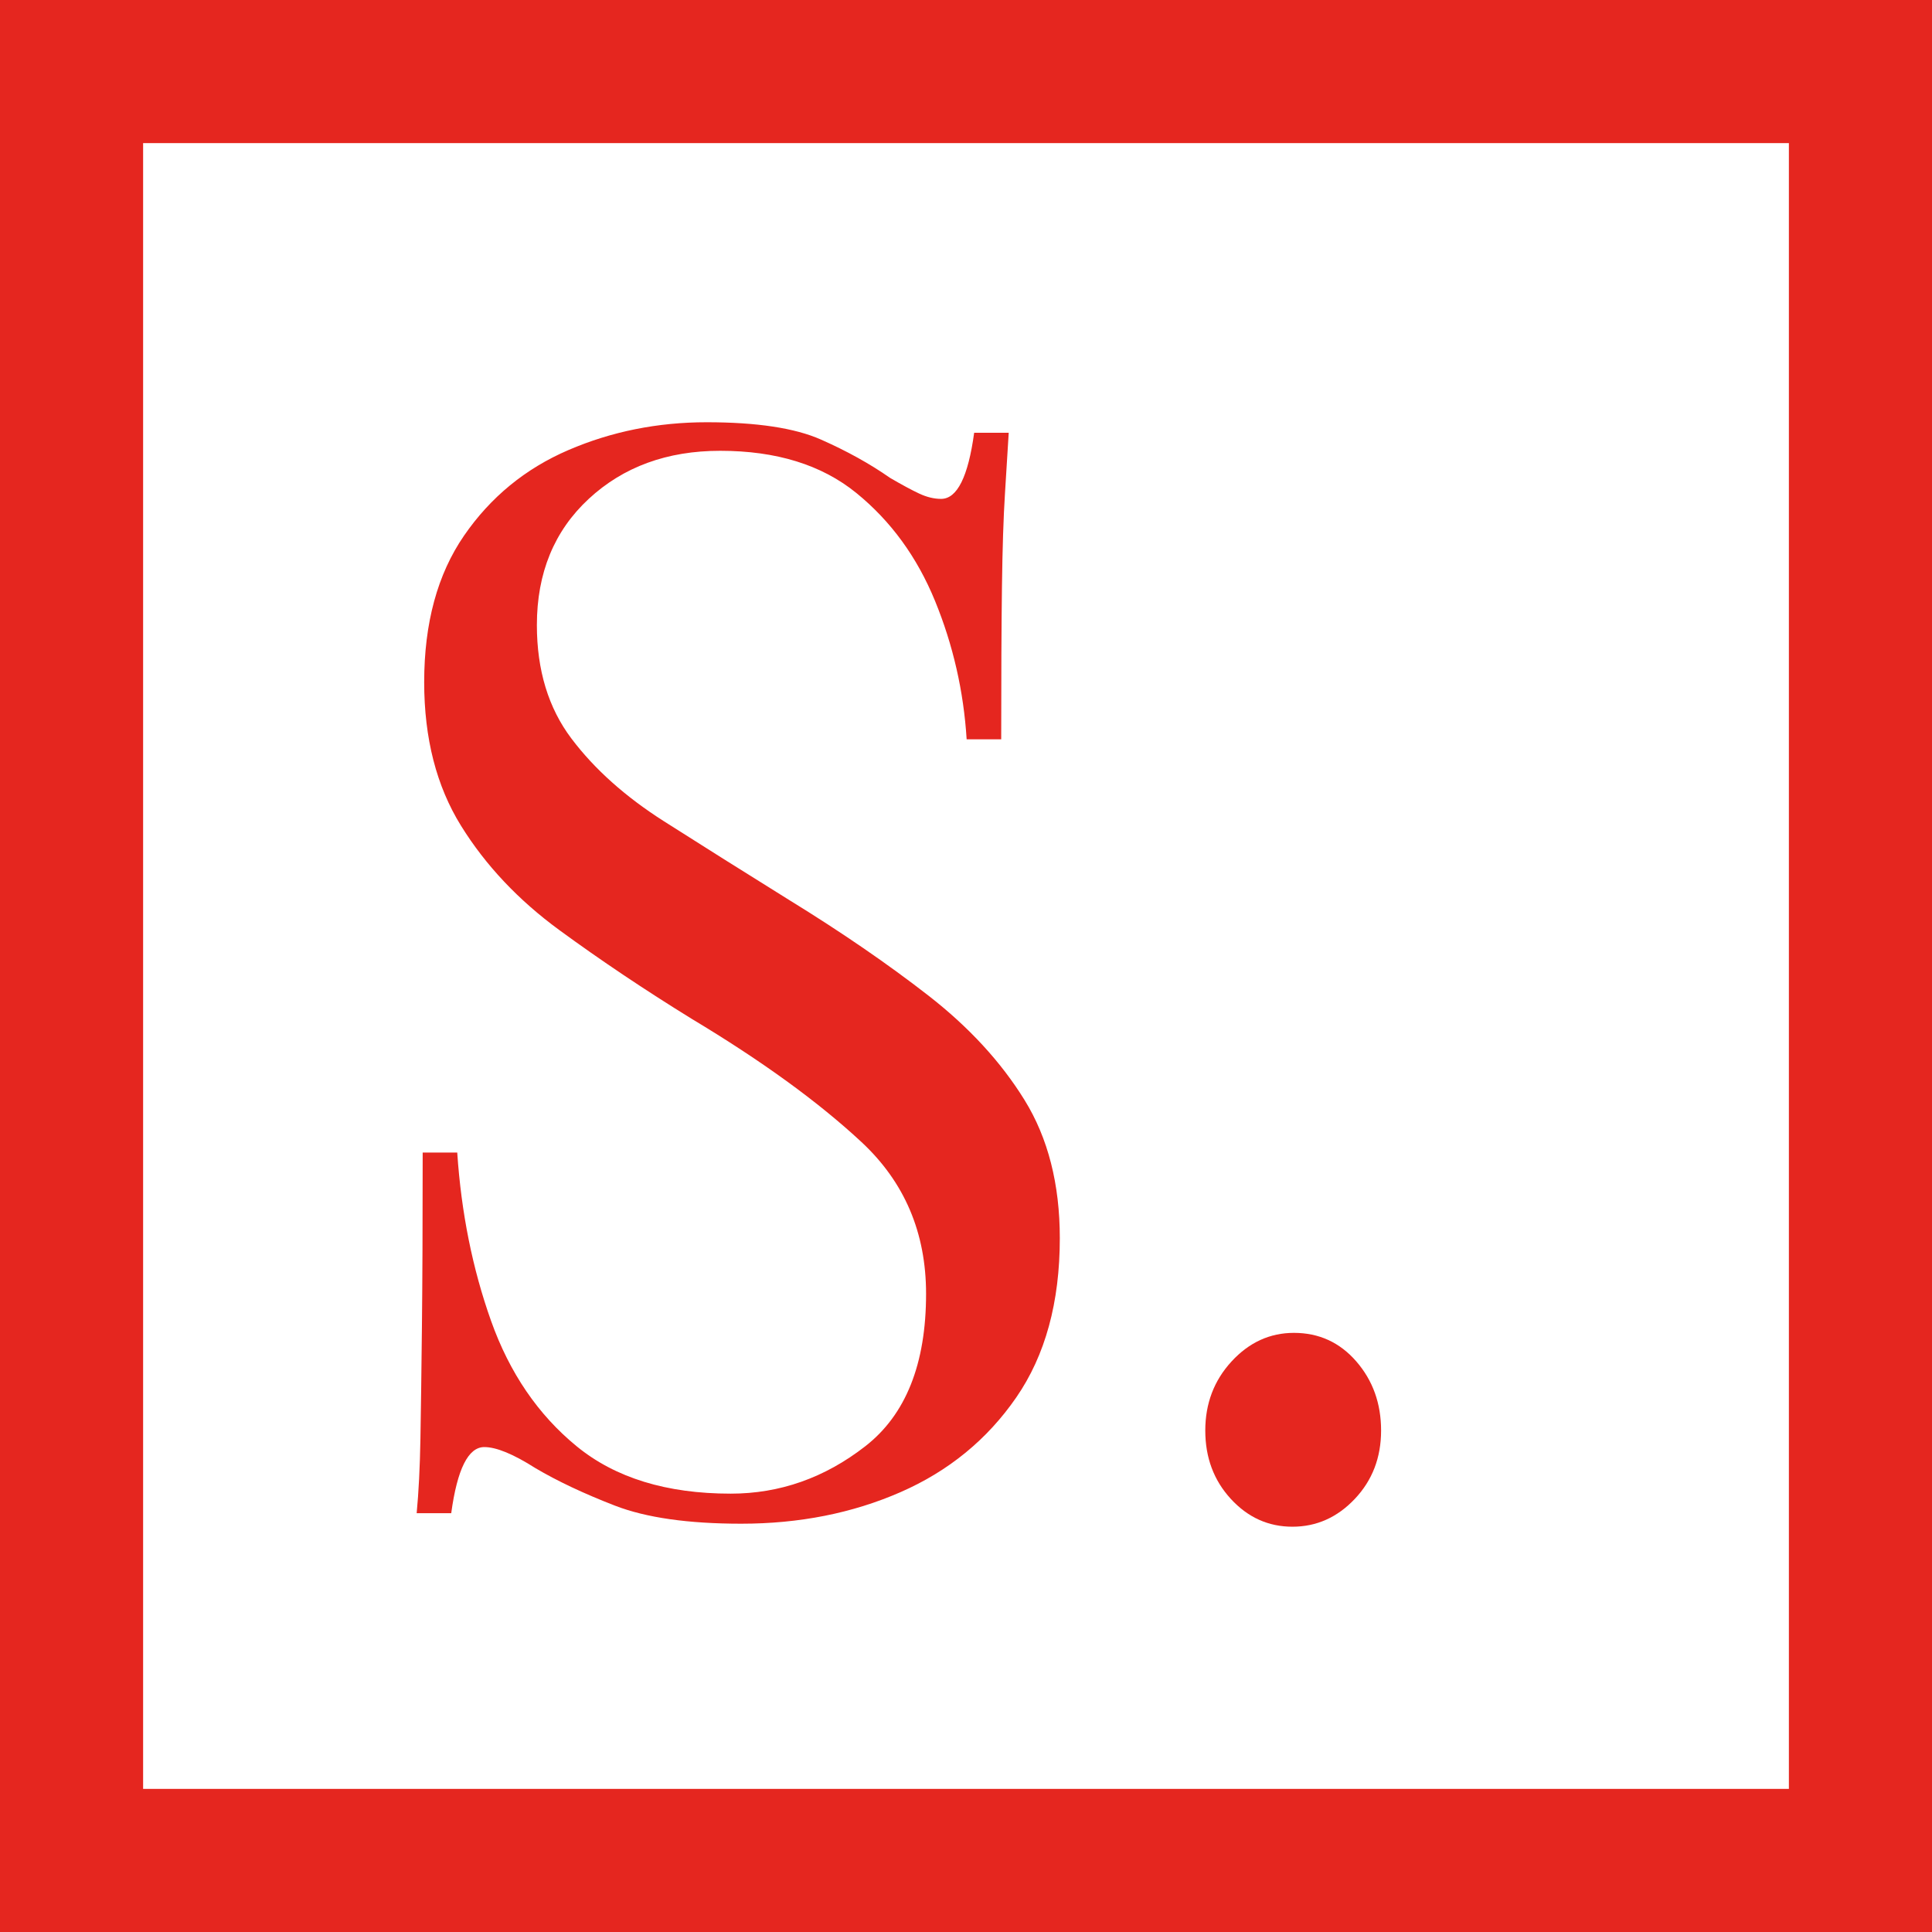
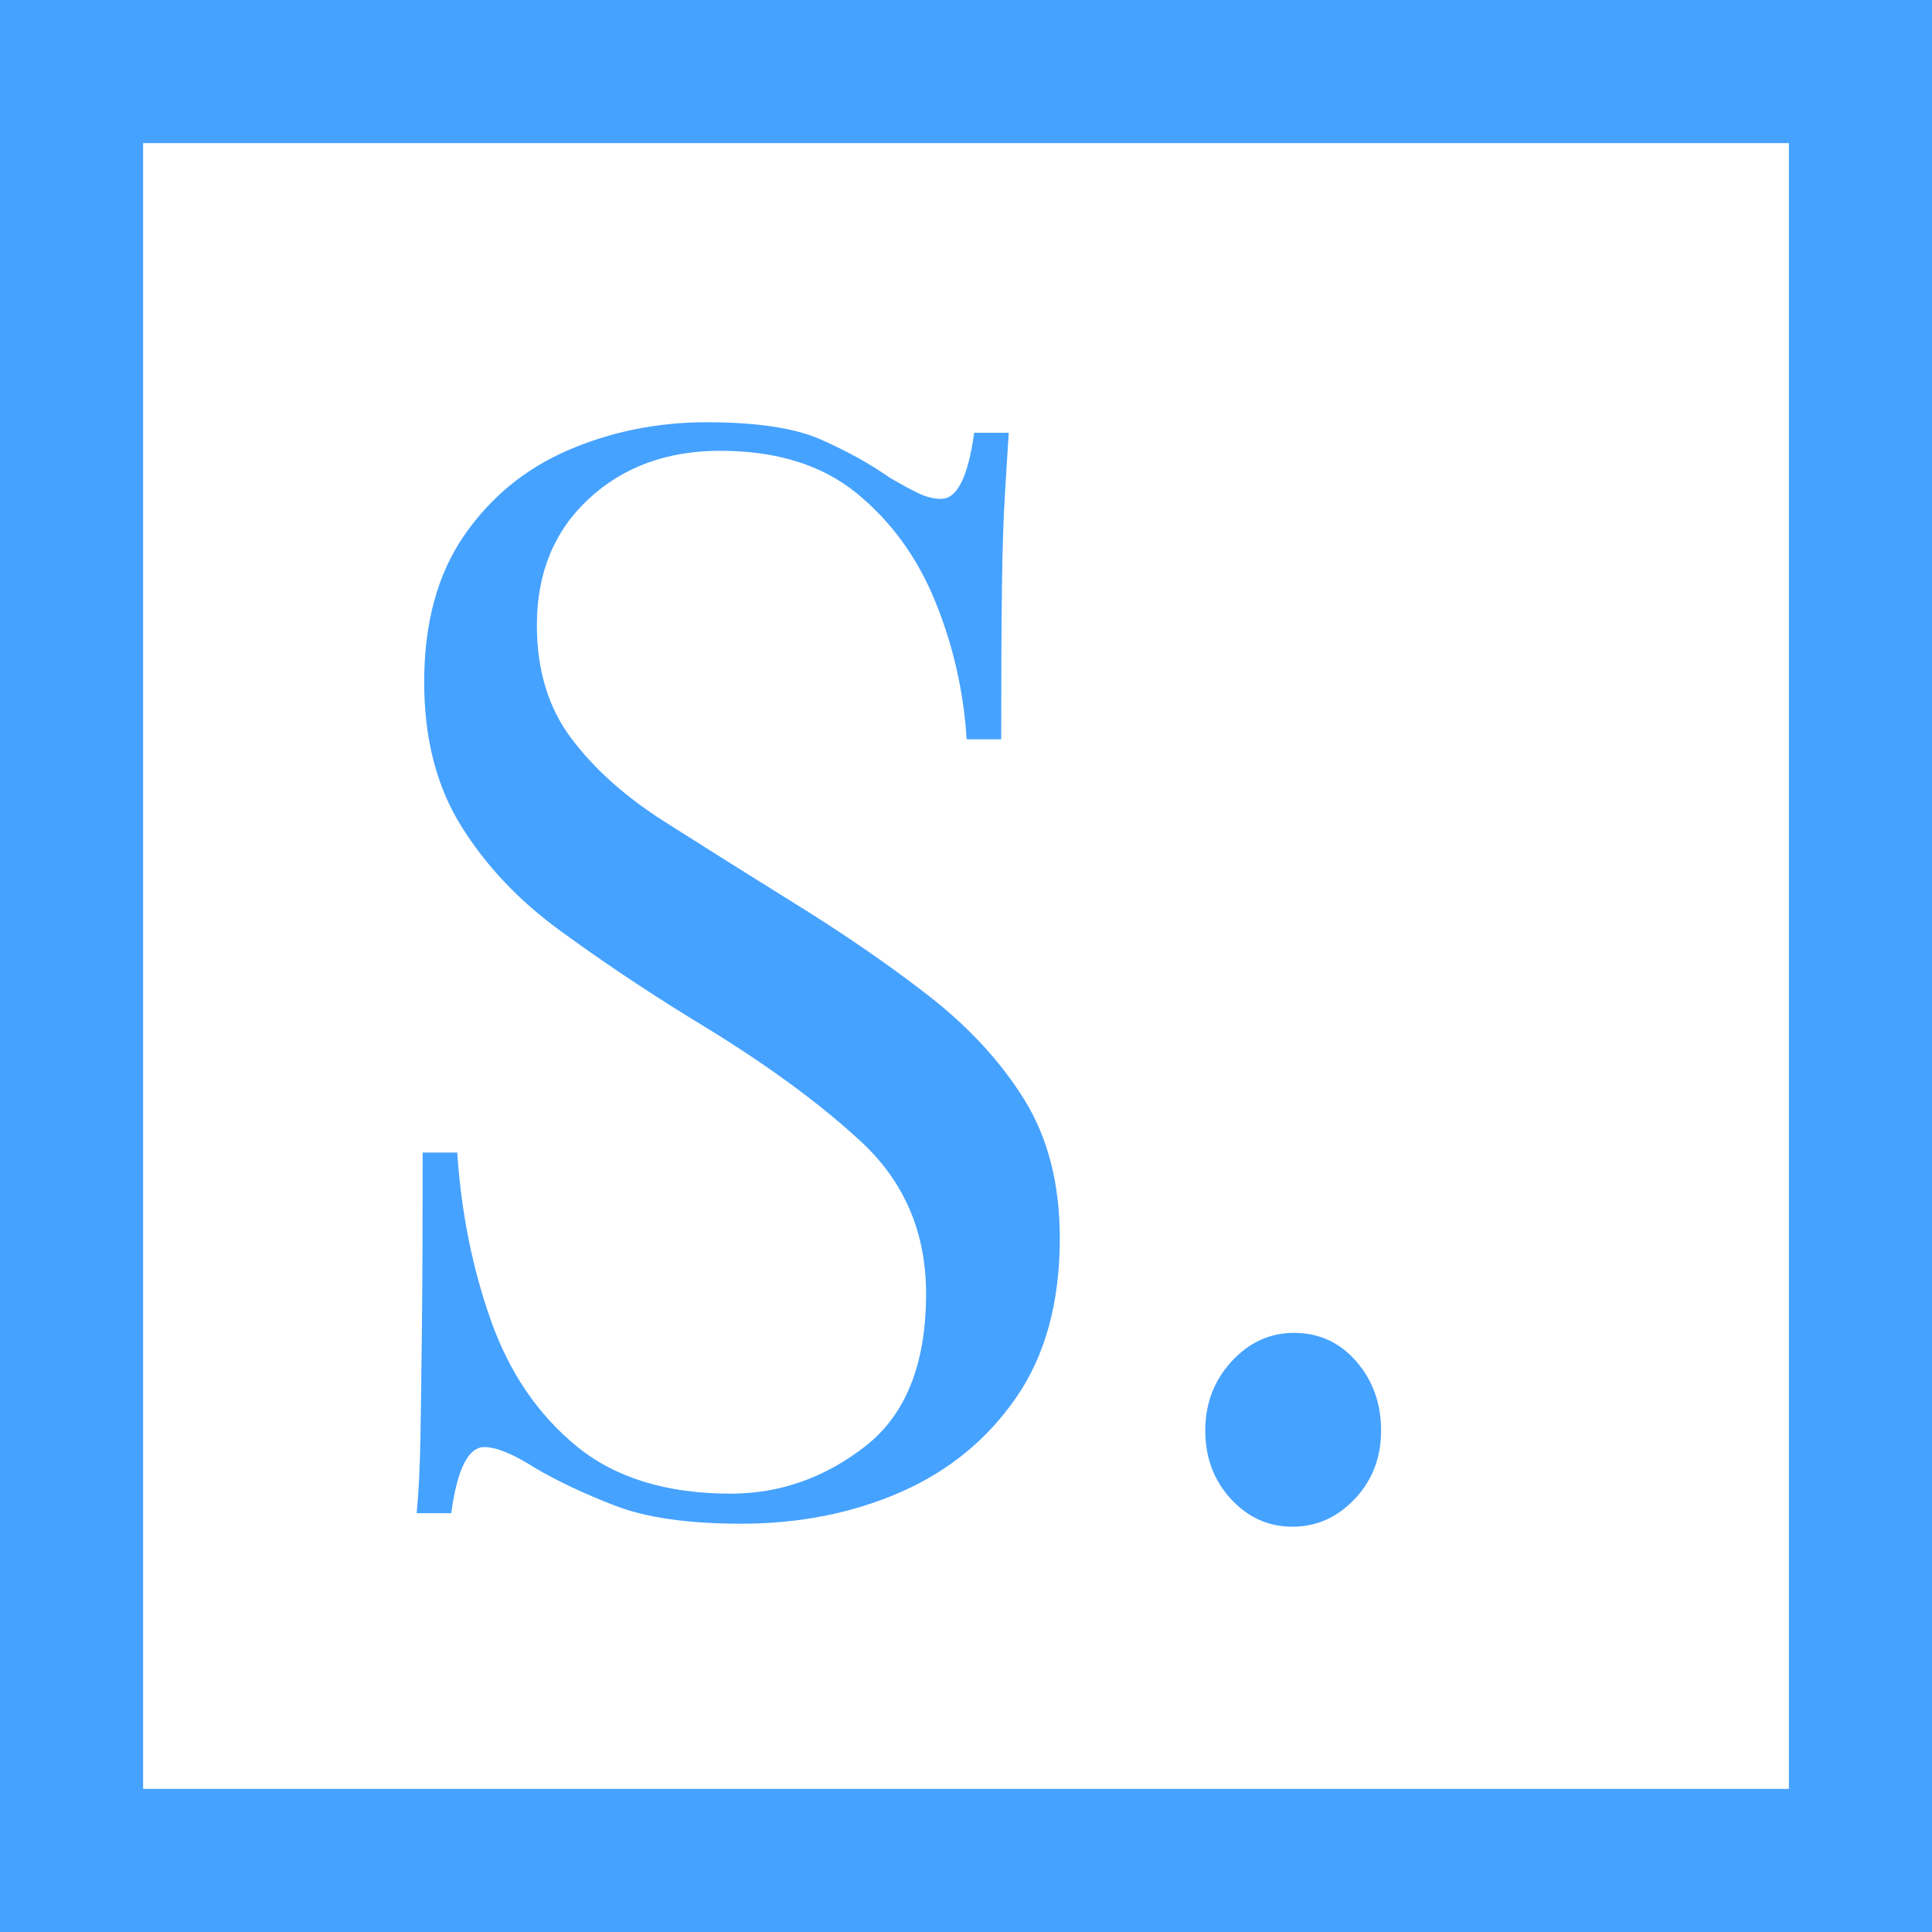
<svg xmlns="http://www.w3.org/2000/svg" width="54px" height="54px" viewBox="0 0 54 54" version="1.1">
  <g id="Page-1" stroke="none" stroke-width="1" fill="none" fill-rule="evenodd">
    <g id="logo-mobile">
-       <rect id="Rectangle-6" stroke="#E5261F" stroke-width="4" fill-rule="nonzero" x="2" y="2" width="50" height="50" />
-       <path id="." fill="#E5261F" d="M34.402,41.895 C33.926,41.377 33.688,40.74 33.688,39.984 C33.688,39.228 33.933,38.584 34.423,38.052 C34.913,37.52 35.494,37.254 36.166,37.254 C36.866,37.254 37.447,37.52 37.909,38.052 C38.371,38.584 38.602,39.228 38.602,39.984 C38.602,40.74 38.357,41.377 37.867,41.895 C37.377,42.413 36.796,42.672 36.124,42.672 C35.452,42.672 34.878,42.413 34.402,41.895 Z" />
-       <path id="S" fill="#E5261F" fill-rule="nonzero" d="M20.718,42.588 C22.342,42.588 23.826,42.294 25.17,41.706 C26.514,41.118 27.592,40.236 28.404,39.06 C29.216,37.884 29.622,36.4 29.622,34.608 C29.622,33.096 29.293,31.808 28.635,30.744 C27.977,29.68 27.081,28.707 25.947,27.825 C24.813,26.943 23.518,26.054 22.062,25.158 C20.802,24.374 19.633,23.639 18.555,22.953 C17.477,22.267 16.616,21.497 15.972,20.643 C15.328,19.789 15.006,18.732 15.006,17.472 C15.006,16.016 15.489,14.84 16.455,13.944 C17.421,13.048 18.646,12.6 20.13,12.6 C21.698,12.6 22.965,12.992 23.931,13.776 C24.897,14.56 25.632,15.568 26.136,16.8 C26.64,18.032 26.934,19.32 27.018,20.664 L27.018,20.664 L27.984,20.664 C27.984,18.9 27.991,17.479 28.005,16.401 C28.019,15.323 28.047,14.455 28.089,13.797 C28.131,13.139 28.166,12.572 28.194,12.096 L28.194,12.096 L27.228,12.096 C27.06,13.328 26.752,13.944 26.304,13.944 C26.108,13.944 25.905,13.895 25.695,13.797 C25.485,13.699 25.212,13.552 24.876,13.356 C24.316,12.964 23.672,12.607 22.944,12.285 C22.216,11.963 21.152,11.802 19.752,11.802 C18.38,11.802 17.092,12.061 15.888,12.579 C14.684,13.097 13.711,13.895 12.969,14.973 C12.227,16.051 11.856,17.416 11.856,19.068 C11.856,20.636 12.199,21.973 12.885,23.079 C13.571,24.185 14.488,25.158 15.636,25.998 C16.784,26.838 18.016,27.664 19.332,28.476 C21.292,29.652 22.874,30.8 24.078,31.92 C25.282,33.04 25.884,34.454 25.884,36.162 C25.884,38.122 25.317,39.543 24.183,40.425 C23.049,41.307 21.796,41.748 20.424,41.748 C18.632,41.748 17.197,41.307 16.119,40.425 C15.041,39.543 14.243,38.374 13.725,36.918 C13.207,35.462 12.892,33.894 12.78,32.214 L12.78,32.214 L11.814,32.214 C11.814,34.174 11.807,35.798 11.793,37.086 C11.779,38.374 11.765,39.417 11.751,40.215 C11.737,41.013 11.702,41.706 11.646,42.294 L11.646,42.294 L12.612,42.294 C12.78,41.062 13.088,40.446 13.536,40.446 C13.872,40.446 14.348,40.642 14.964,41.034 C15.58,41.398 16.322,41.748 17.19,42.084 C18.058,42.42 19.234,42.588 20.718,42.588 Z" />
+       <rect id="Rectangle-6" stroke="#46a2ff" stroke-width="4" fill-rule="nonzero" x="2" y="2" width="50" height="50" />
+       <path id="." fill="#46a2ff" d="M34.402,41.895 C33.926,41.377 33.688,40.74 33.688,39.984 C33.688,39.228 33.933,38.584 34.423,38.052 C34.913,37.52 35.494,37.254 36.166,37.254 C36.866,37.254 37.447,37.52 37.909,38.052 C38.371,38.584 38.602,39.228 38.602,39.984 C38.602,40.74 38.357,41.377 37.867,41.895 C37.377,42.413 36.796,42.672 36.124,42.672 C35.452,42.672 34.878,42.413 34.402,41.895 Z" />
+       <path id="S" fill="#46a2ff" fill-rule="nonzero" d="M20.718,42.588 C22.342,42.588 23.826,42.294 25.17,41.706 C26.514,41.118 27.592,40.236 28.404,39.06 C29.216,37.884 29.622,36.4 29.622,34.608 C29.622,33.096 29.293,31.808 28.635,30.744 C27.977,29.68 27.081,28.707 25.947,27.825 C24.813,26.943 23.518,26.054 22.062,25.158 C20.802,24.374 19.633,23.639 18.555,22.953 C17.477,22.267 16.616,21.497 15.972,20.643 C15.328,19.789 15.006,18.732 15.006,17.472 C15.006,16.016 15.489,14.84 16.455,13.944 C17.421,13.048 18.646,12.6 20.13,12.6 C21.698,12.6 22.965,12.992 23.931,13.776 C24.897,14.56 25.632,15.568 26.136,16.8 C26.64,18.032 26.934,19.32 27.018,20.664 L27.018,20.664 L27.984,20.664 C27.984,18.9 27.991,17.479 28.005,16.401 C28.019,15.323 28.047,14.455 28.089,13.797 C28.131,13.139 28.166,12.572 28.194,12.096 L28.194,12.096 L27.228,12.096 C27.06,13.328 26.752,13.944 26.304,13.944 C26.108,13.944 25.905,13.895 25.695,13.797 C25.485,13.699 25.212,13.552 24.876,13.356 C24.316,12.964 23.672,12.607 22.944,12.285 C22.216,11.963 21.152,11.802 19.752,11.802 C18.38,11.802 17.092,12.061 15.888,12.579 C14.684,13.097 13.711,13.895 12.969,14.973 C12.227,16.051 11.856,17.416 11.856,19.068 C11.856,20.636 12.199,21.973 12.885,23.079 C13.571,24.185 14.488,25.158 15.636,25.998 C16.784,26.838 18.016,27.664 19.332,28.476 C21.292,29.652 22.874,30.8 24.078,31.92 C25.282,33.04 25.884,34.454 25.884,36.162 C25.884,38.122 25.317,39.543 24.183,40.425 C23.049,41.307 21.796,41.748 20.424,41.748 C18.632,41.748 17.197,41.307 16.119,40.425 C15.041,39.543 14.243,38.374 13.725,36.918 C13.207,35.462 12.892,33.894 12.78,32.214 L12.78,32.214 L11.814,32.214 C11.814,34.174 11.807,35.798 11.793,37.086 C11.779,38.374 11.765,39.417 11.751,40.215 C11.737,41.013 11.702,41.706 11.646,42.294 L11.646,42.294 L12.612,42.294 C12.78,41.062 13.088,40.446 13.536,40.446 C13.872,40.446 14.348,40.642 14.964,41.034 C15.58,41.398 16.322,41.748 17.19,42.084 C18.058,42.42 19.234,42.588 20.718,42.588 Z" />
    </g>
  </g>
</svg>
